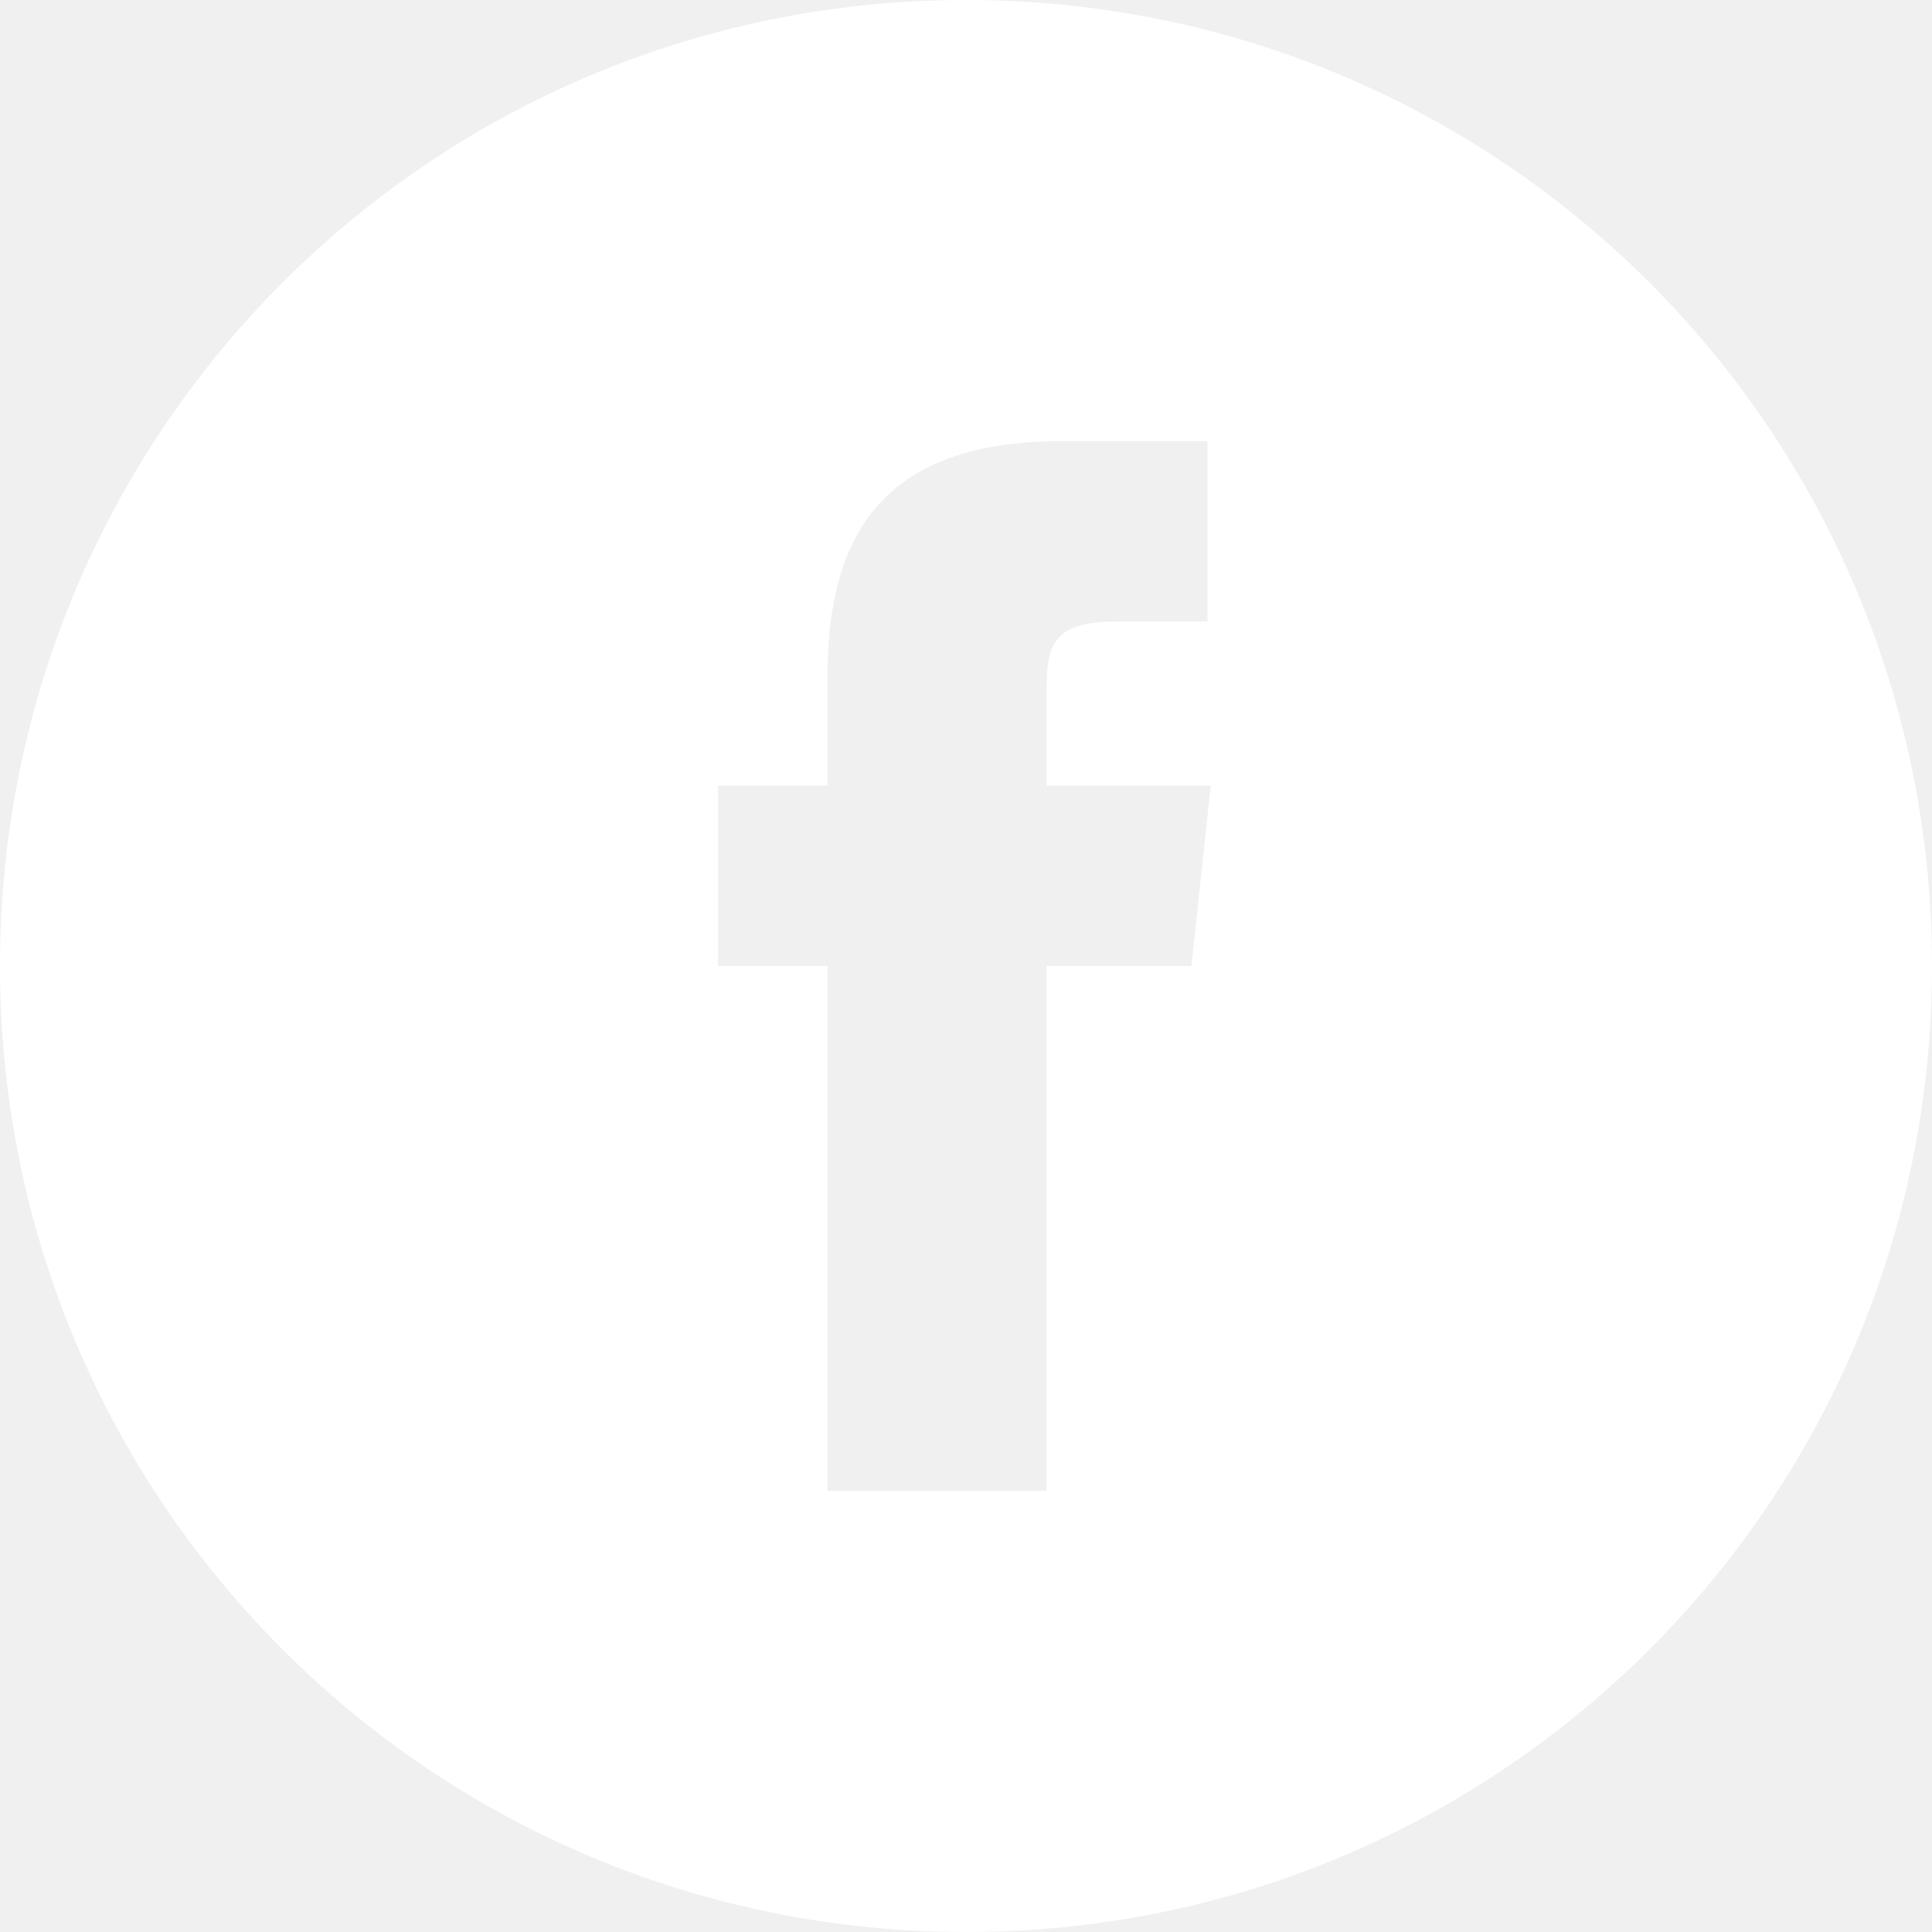
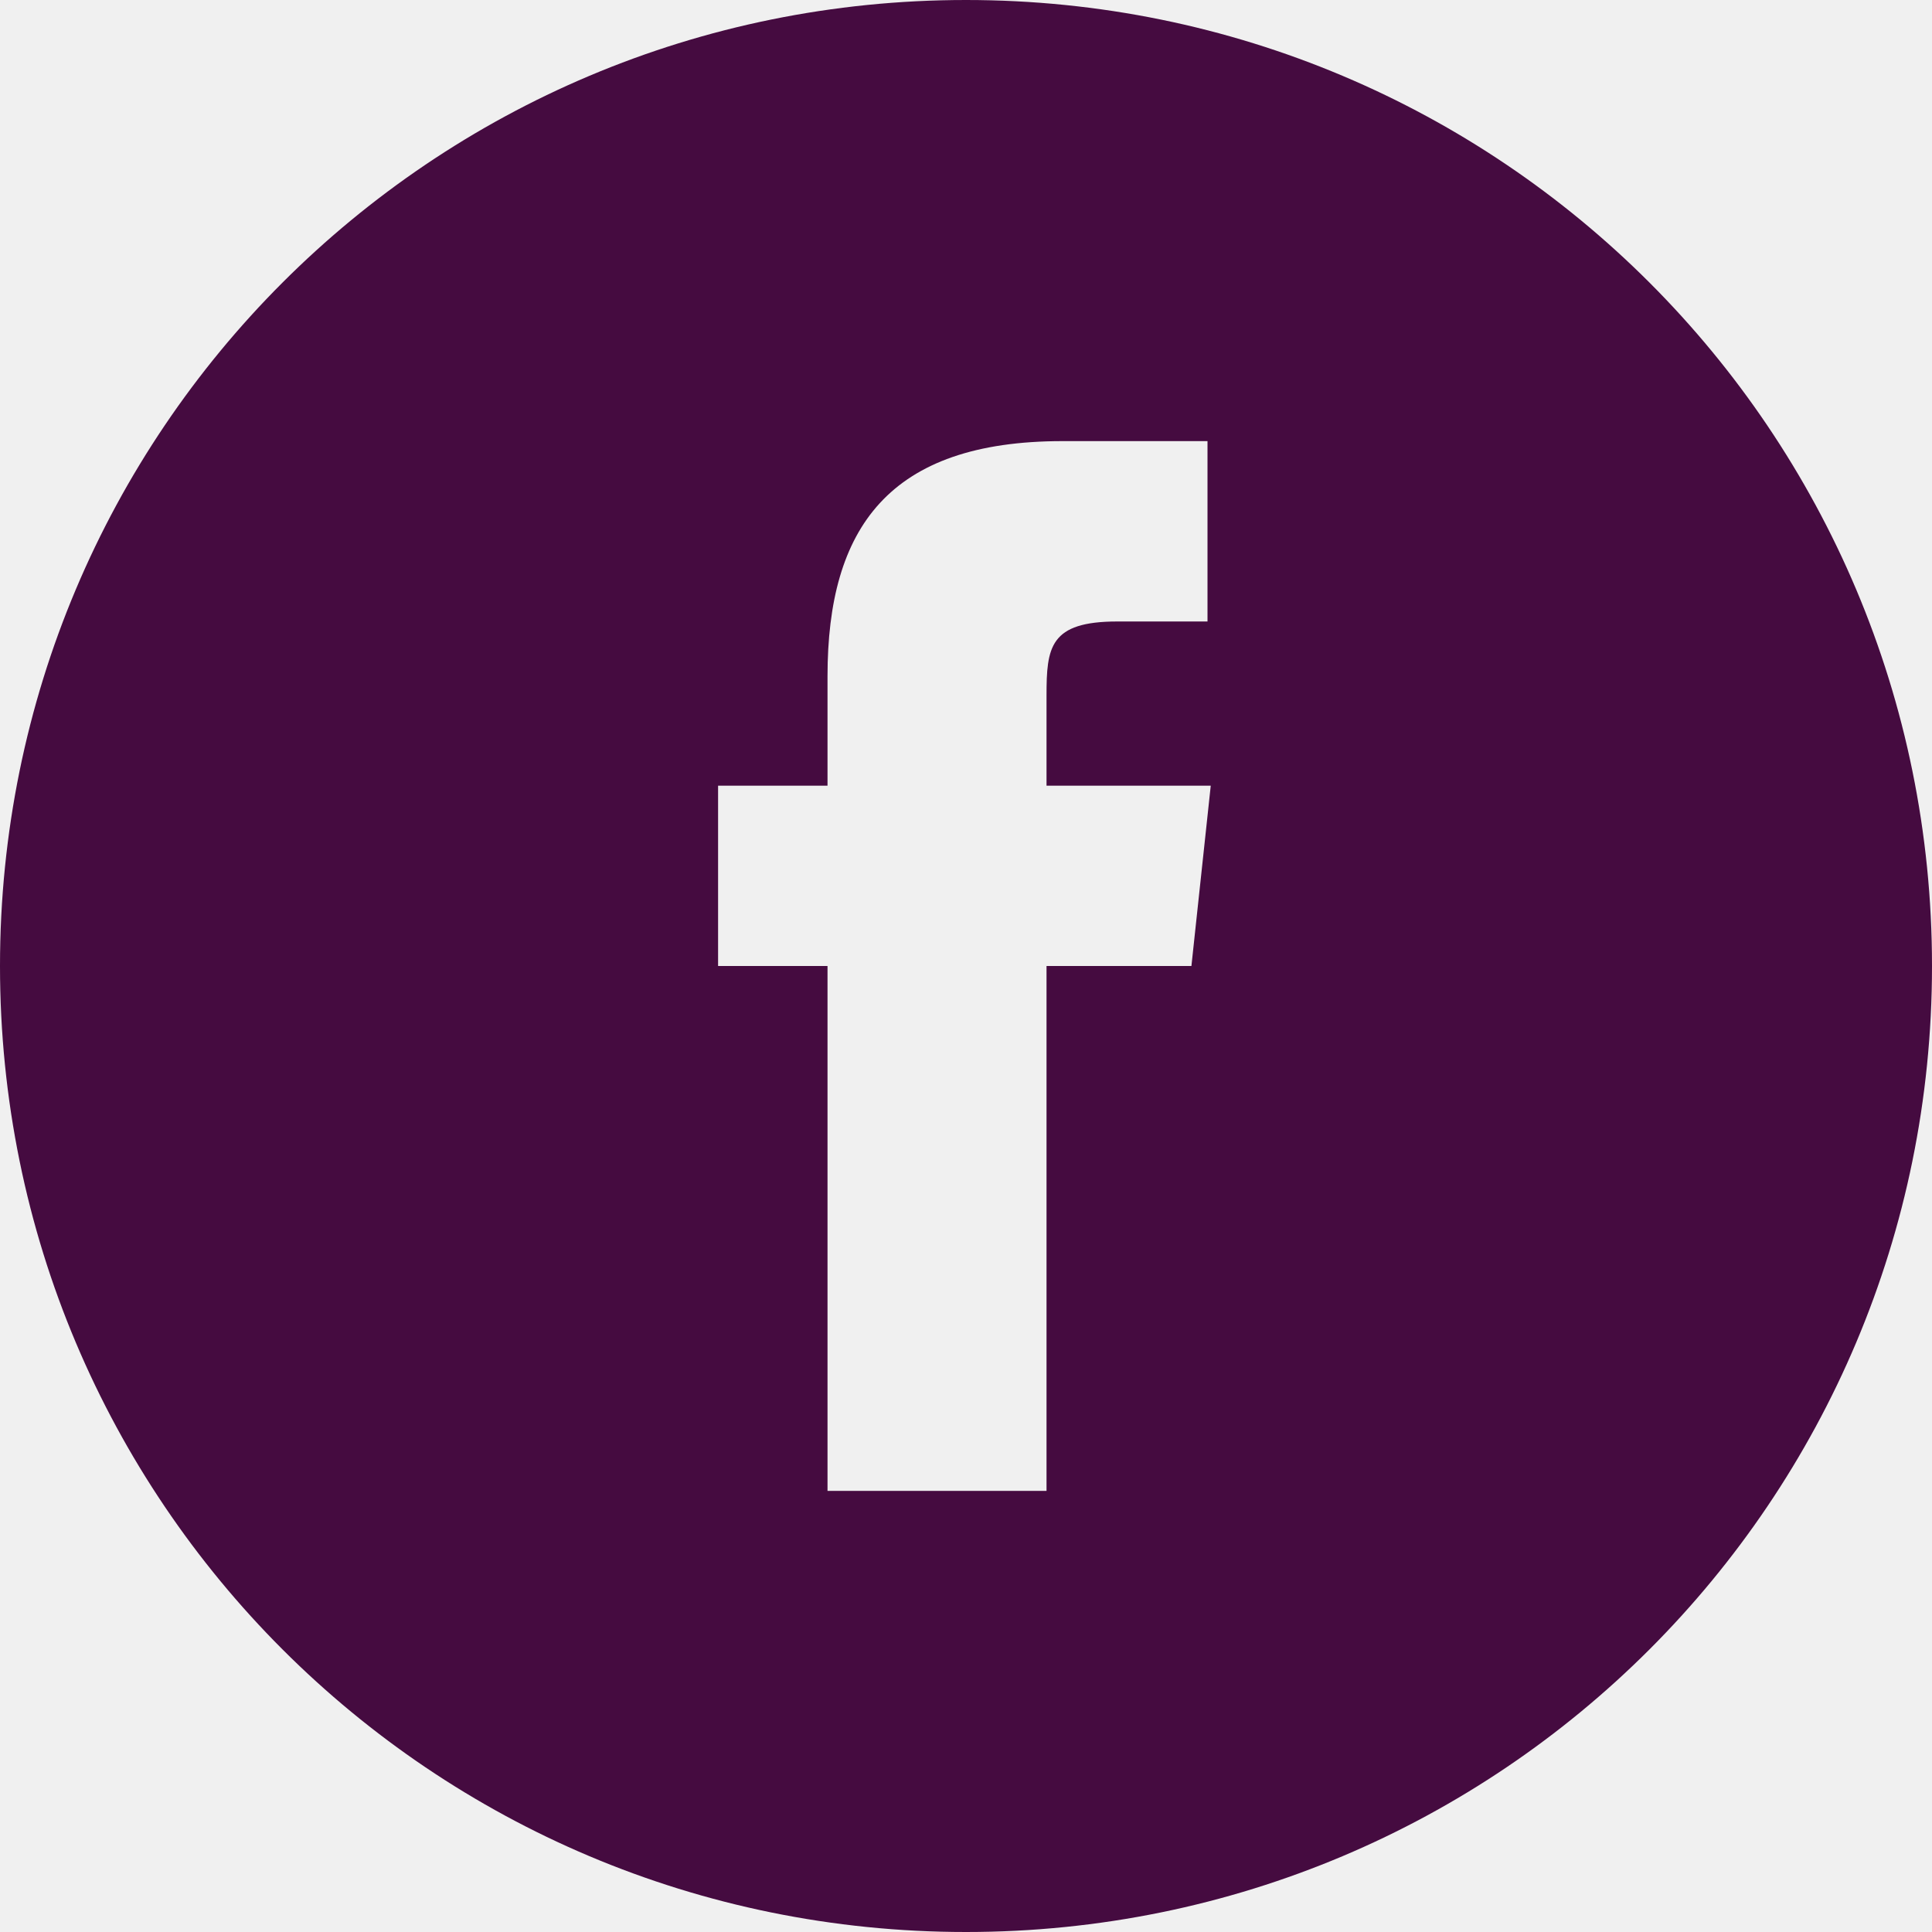
<svg xmlns="http://www.w3.org/2000/svg" width="25" height="25" viewBox="0 0 25 25">
-   <path fill="#FFF" d="M1334.542,29.292 L1334.542,22.5 L1336.417,22.5 L1336.667,20.167 L1334.542,20.167 L1334.542,19 C1334.542,18.375 1334.583,18.042 1335.458,18.042 L1336.625,18.042 L1336.625,15.708 L1334.75,15.708 C1332.5,15.708 1331.708,16.833 1331.708,18.75 L1331.708,20.167 L1330.292,20.167 L1330.292,22.5 L1331.708,22.5 L1331.708,29.292 L1331.75,29.292 L1334.542,29.292 Z M1333.5,35 C1326.583,35 1321,29.417 1321,22.5 C1321,15.583 1326.583,10 1333.5,10 C1340.417,10 1346,15.583 1346,22.5 C1346,29.417 1340.417,35 1333.5,35 Z" transform="translate(-1321 -10)" />
+   <path fill="#450B40" d="M1334.542,29.292 L1334.542,22.5 L1336.417,22.5 L1336.667,20.167 L1334.542,20.167 L1334.542,19 C1334.542,18.375 1334.583,18.042 1335.458,18.042 L1336.625,18.042 L1336.625,15.708 L1334.75,15.708 C1332.5,15.708 1331.708,16.833 1331.708,18.75 L1331.708,20.167 L1330.292,20.167 L1330.292,22.5 L1331.708,22.5 L1331.708,29.292 L1331.75,29.292 L1334.542,29.292 Z M1333.5,35 C1326.583,35 1321,29.417 1321,22.5 C1321,15.583 1326.583,10 1333.5,10 C1340.417,10 1346,15.583 1346,22.5 C1346,29.417 1340.417,35 1333.5,35 Z" transform="translate(-1321 -10)" />
</svg>
